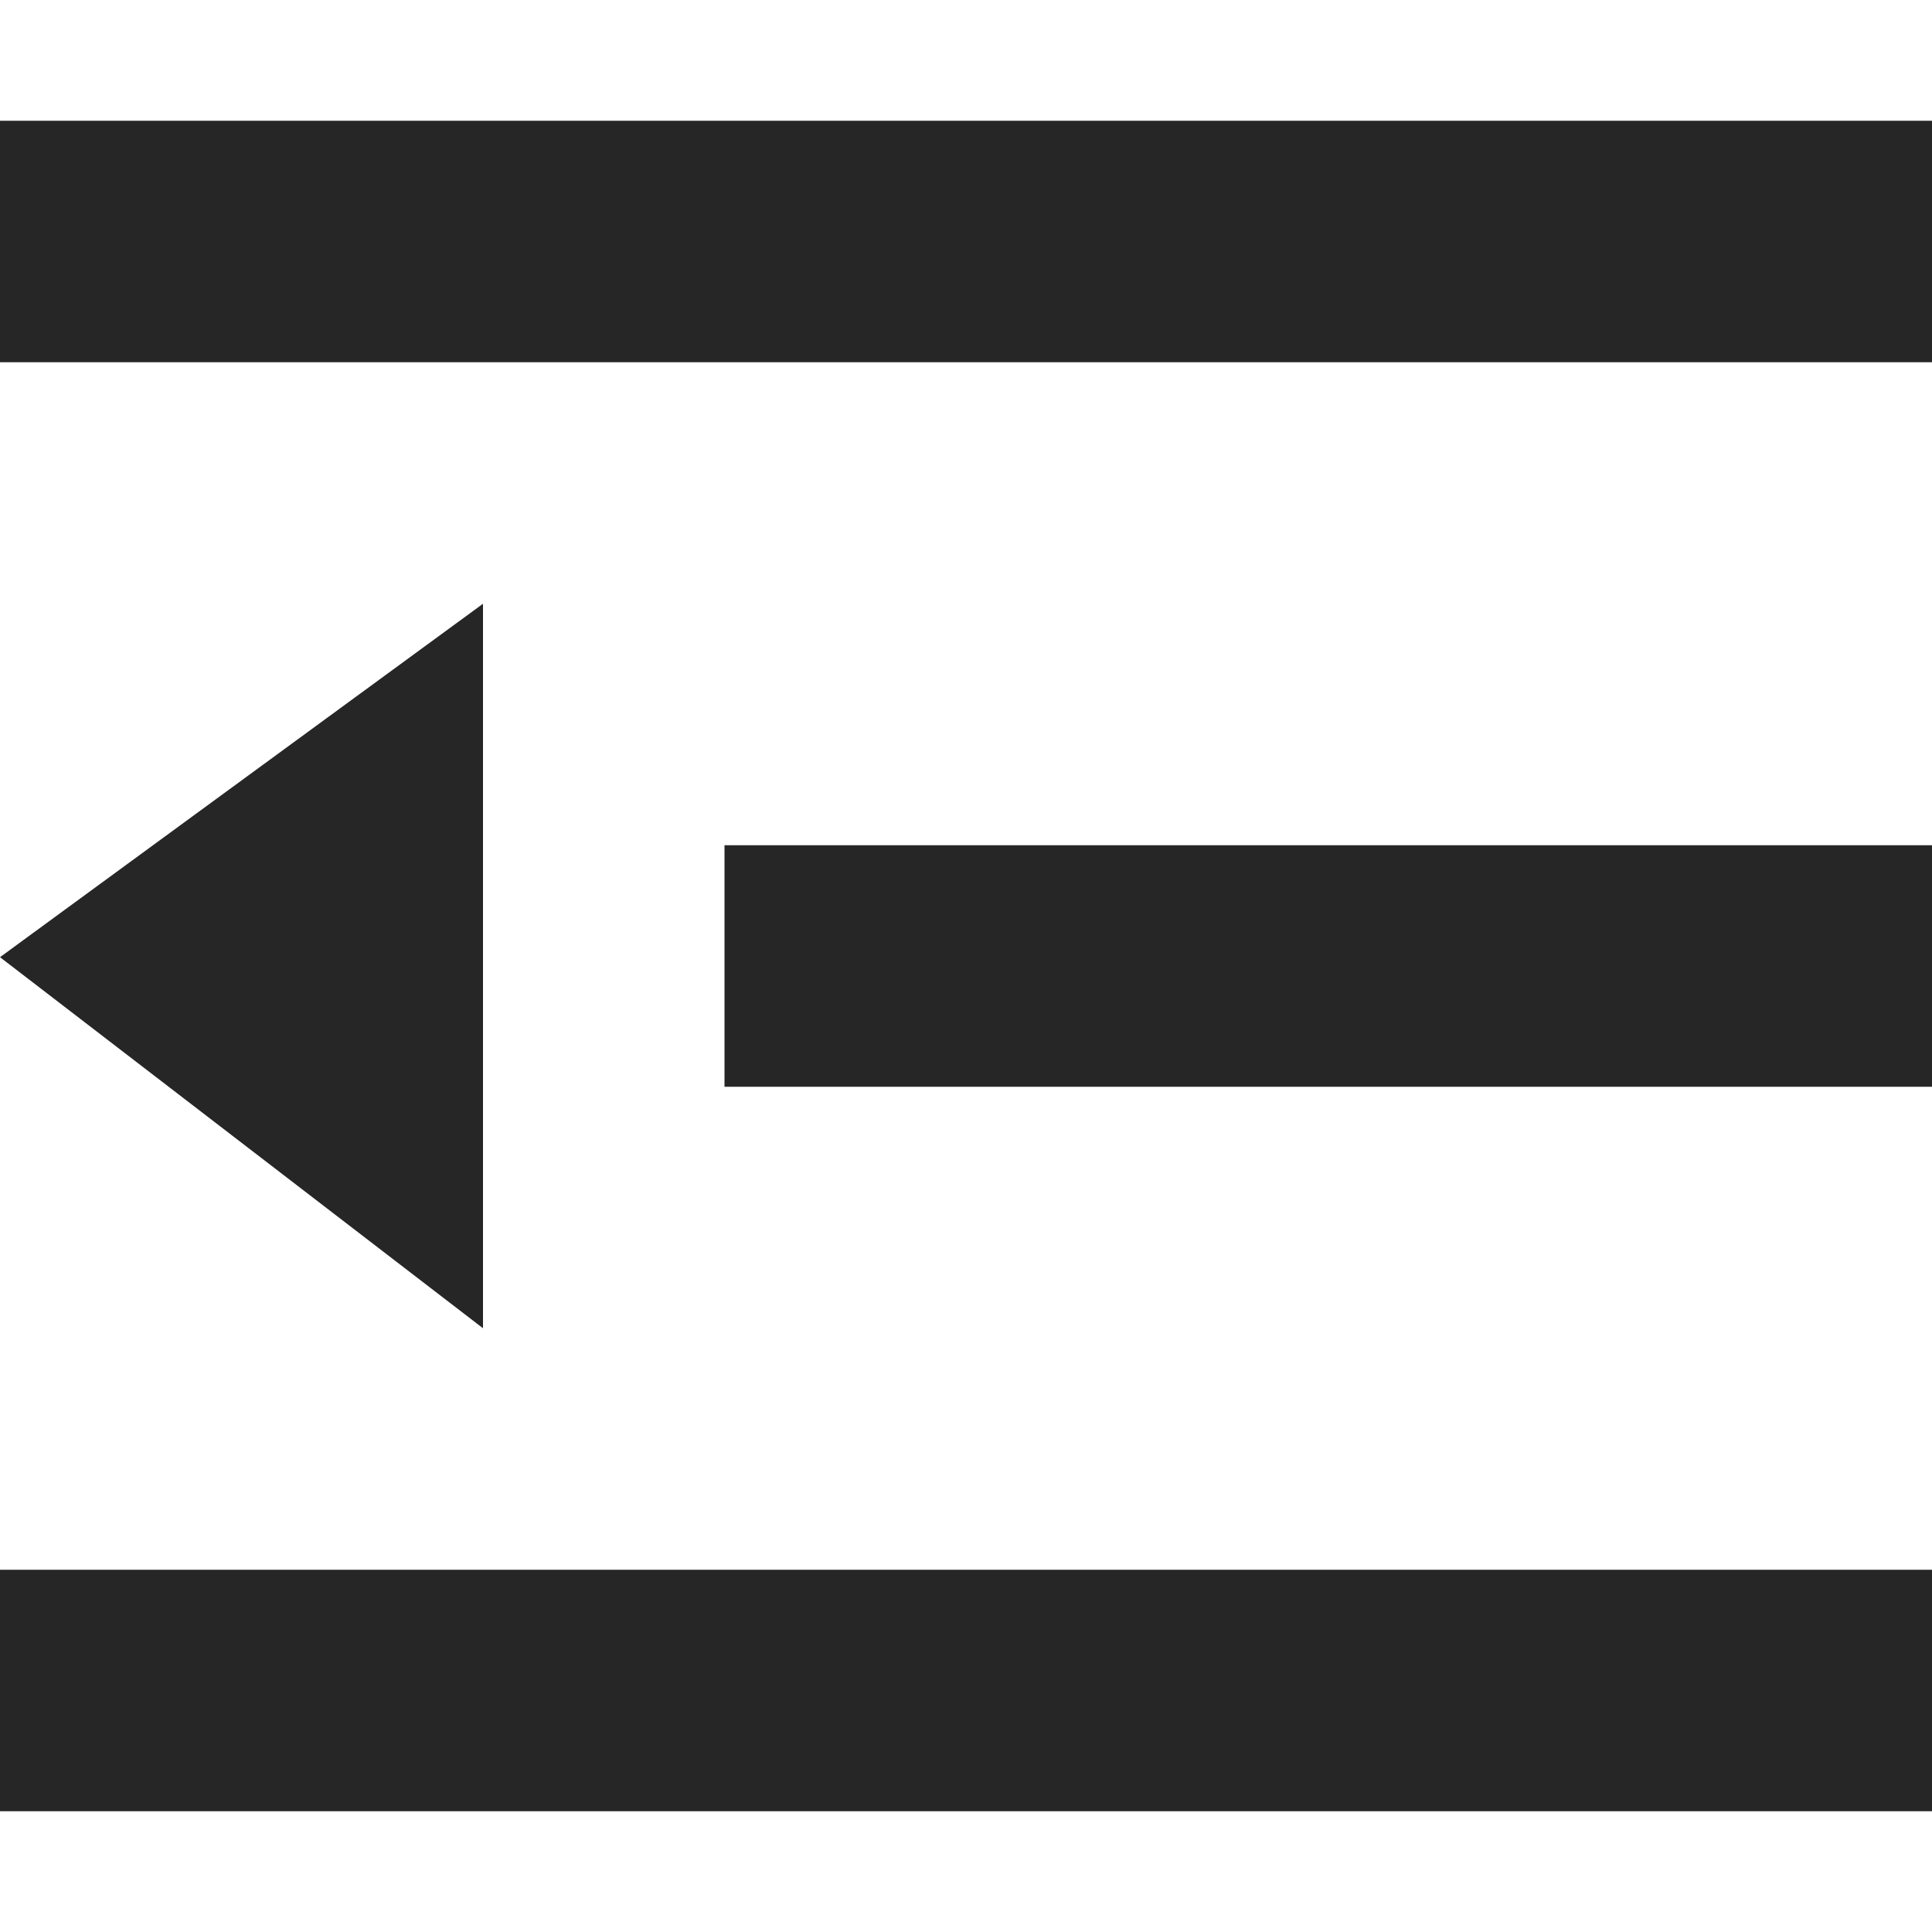
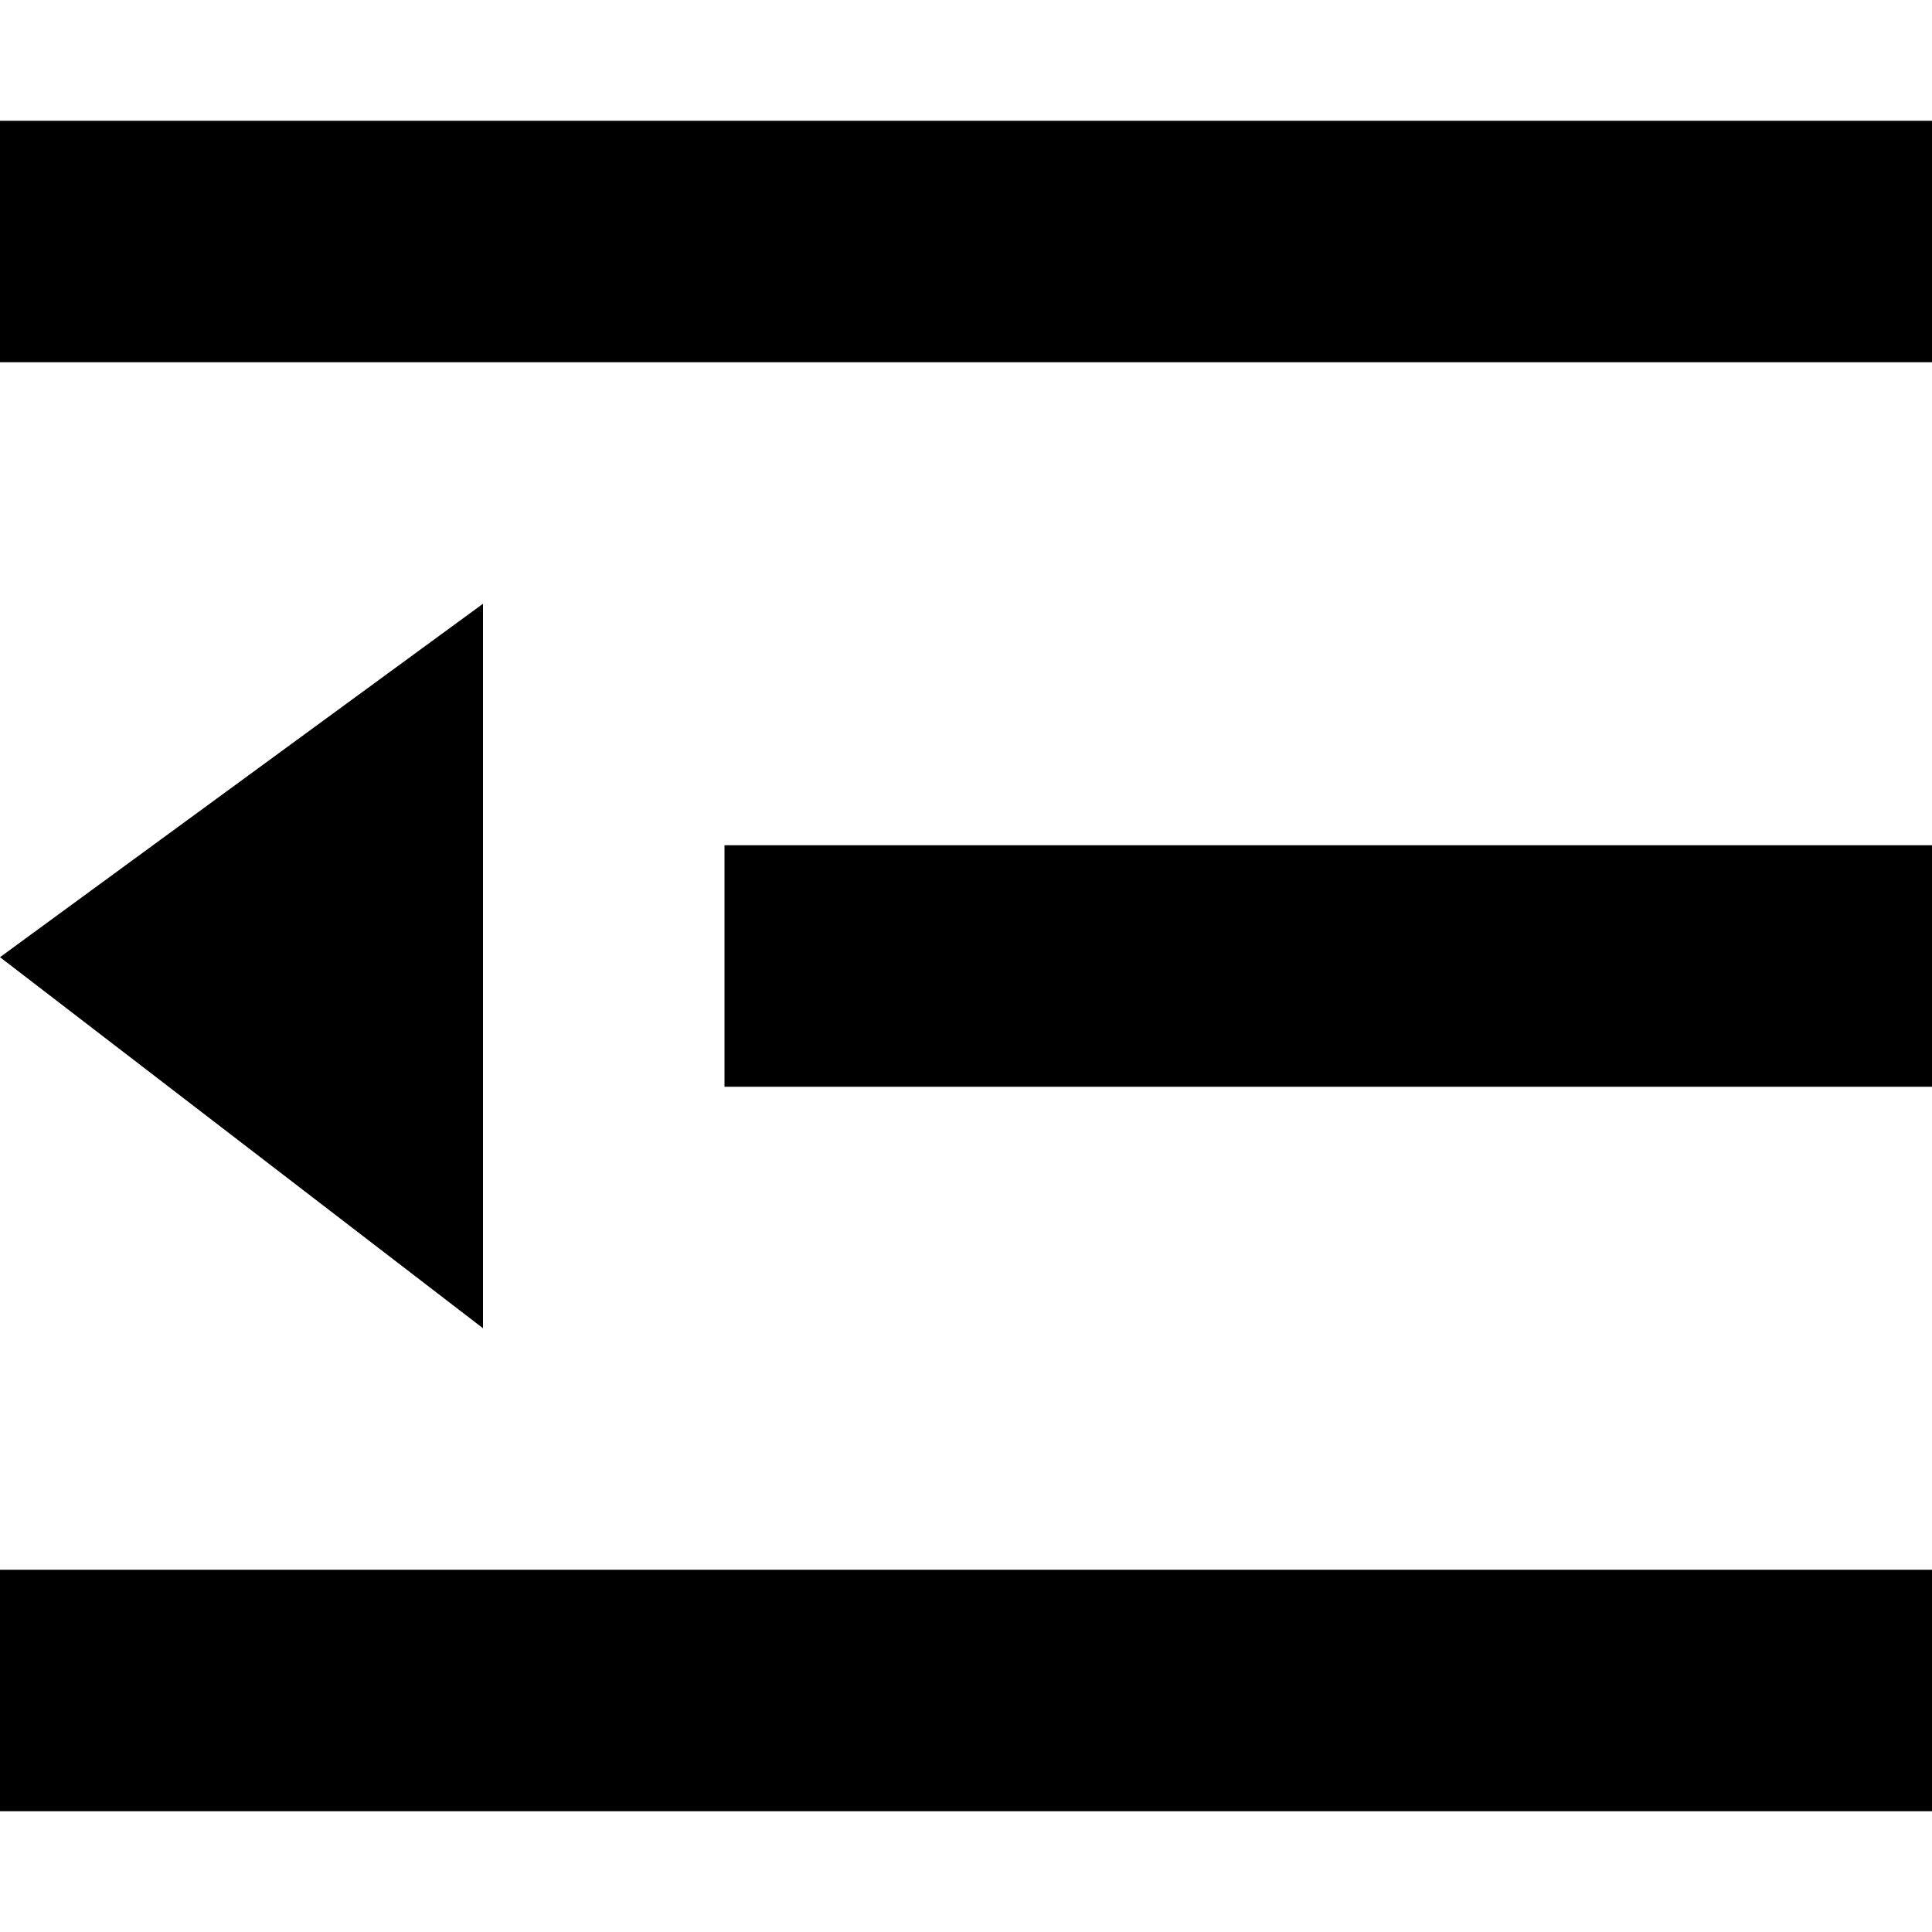
<svg xmlns="http://www.w3.org/2000/svg" class="icon" width="200px" height="200.00px" viewBox="0 0 1024 1024" version="1.1">
-   <path d="M0 64h1024v128H0V64z m0 768h1024v128H0v-128z m384-384h640v128H384V448z m-128 256L0 507.328 256 320v384z" fill="#262626" />
+   <path d="M0 64h1024v128H0V64z m0 768h1024v128H0v-128z m384-384h640v128H384V448z m-128 256L0 507.328 256 320v384z" fill="#000000" />
</svg>
